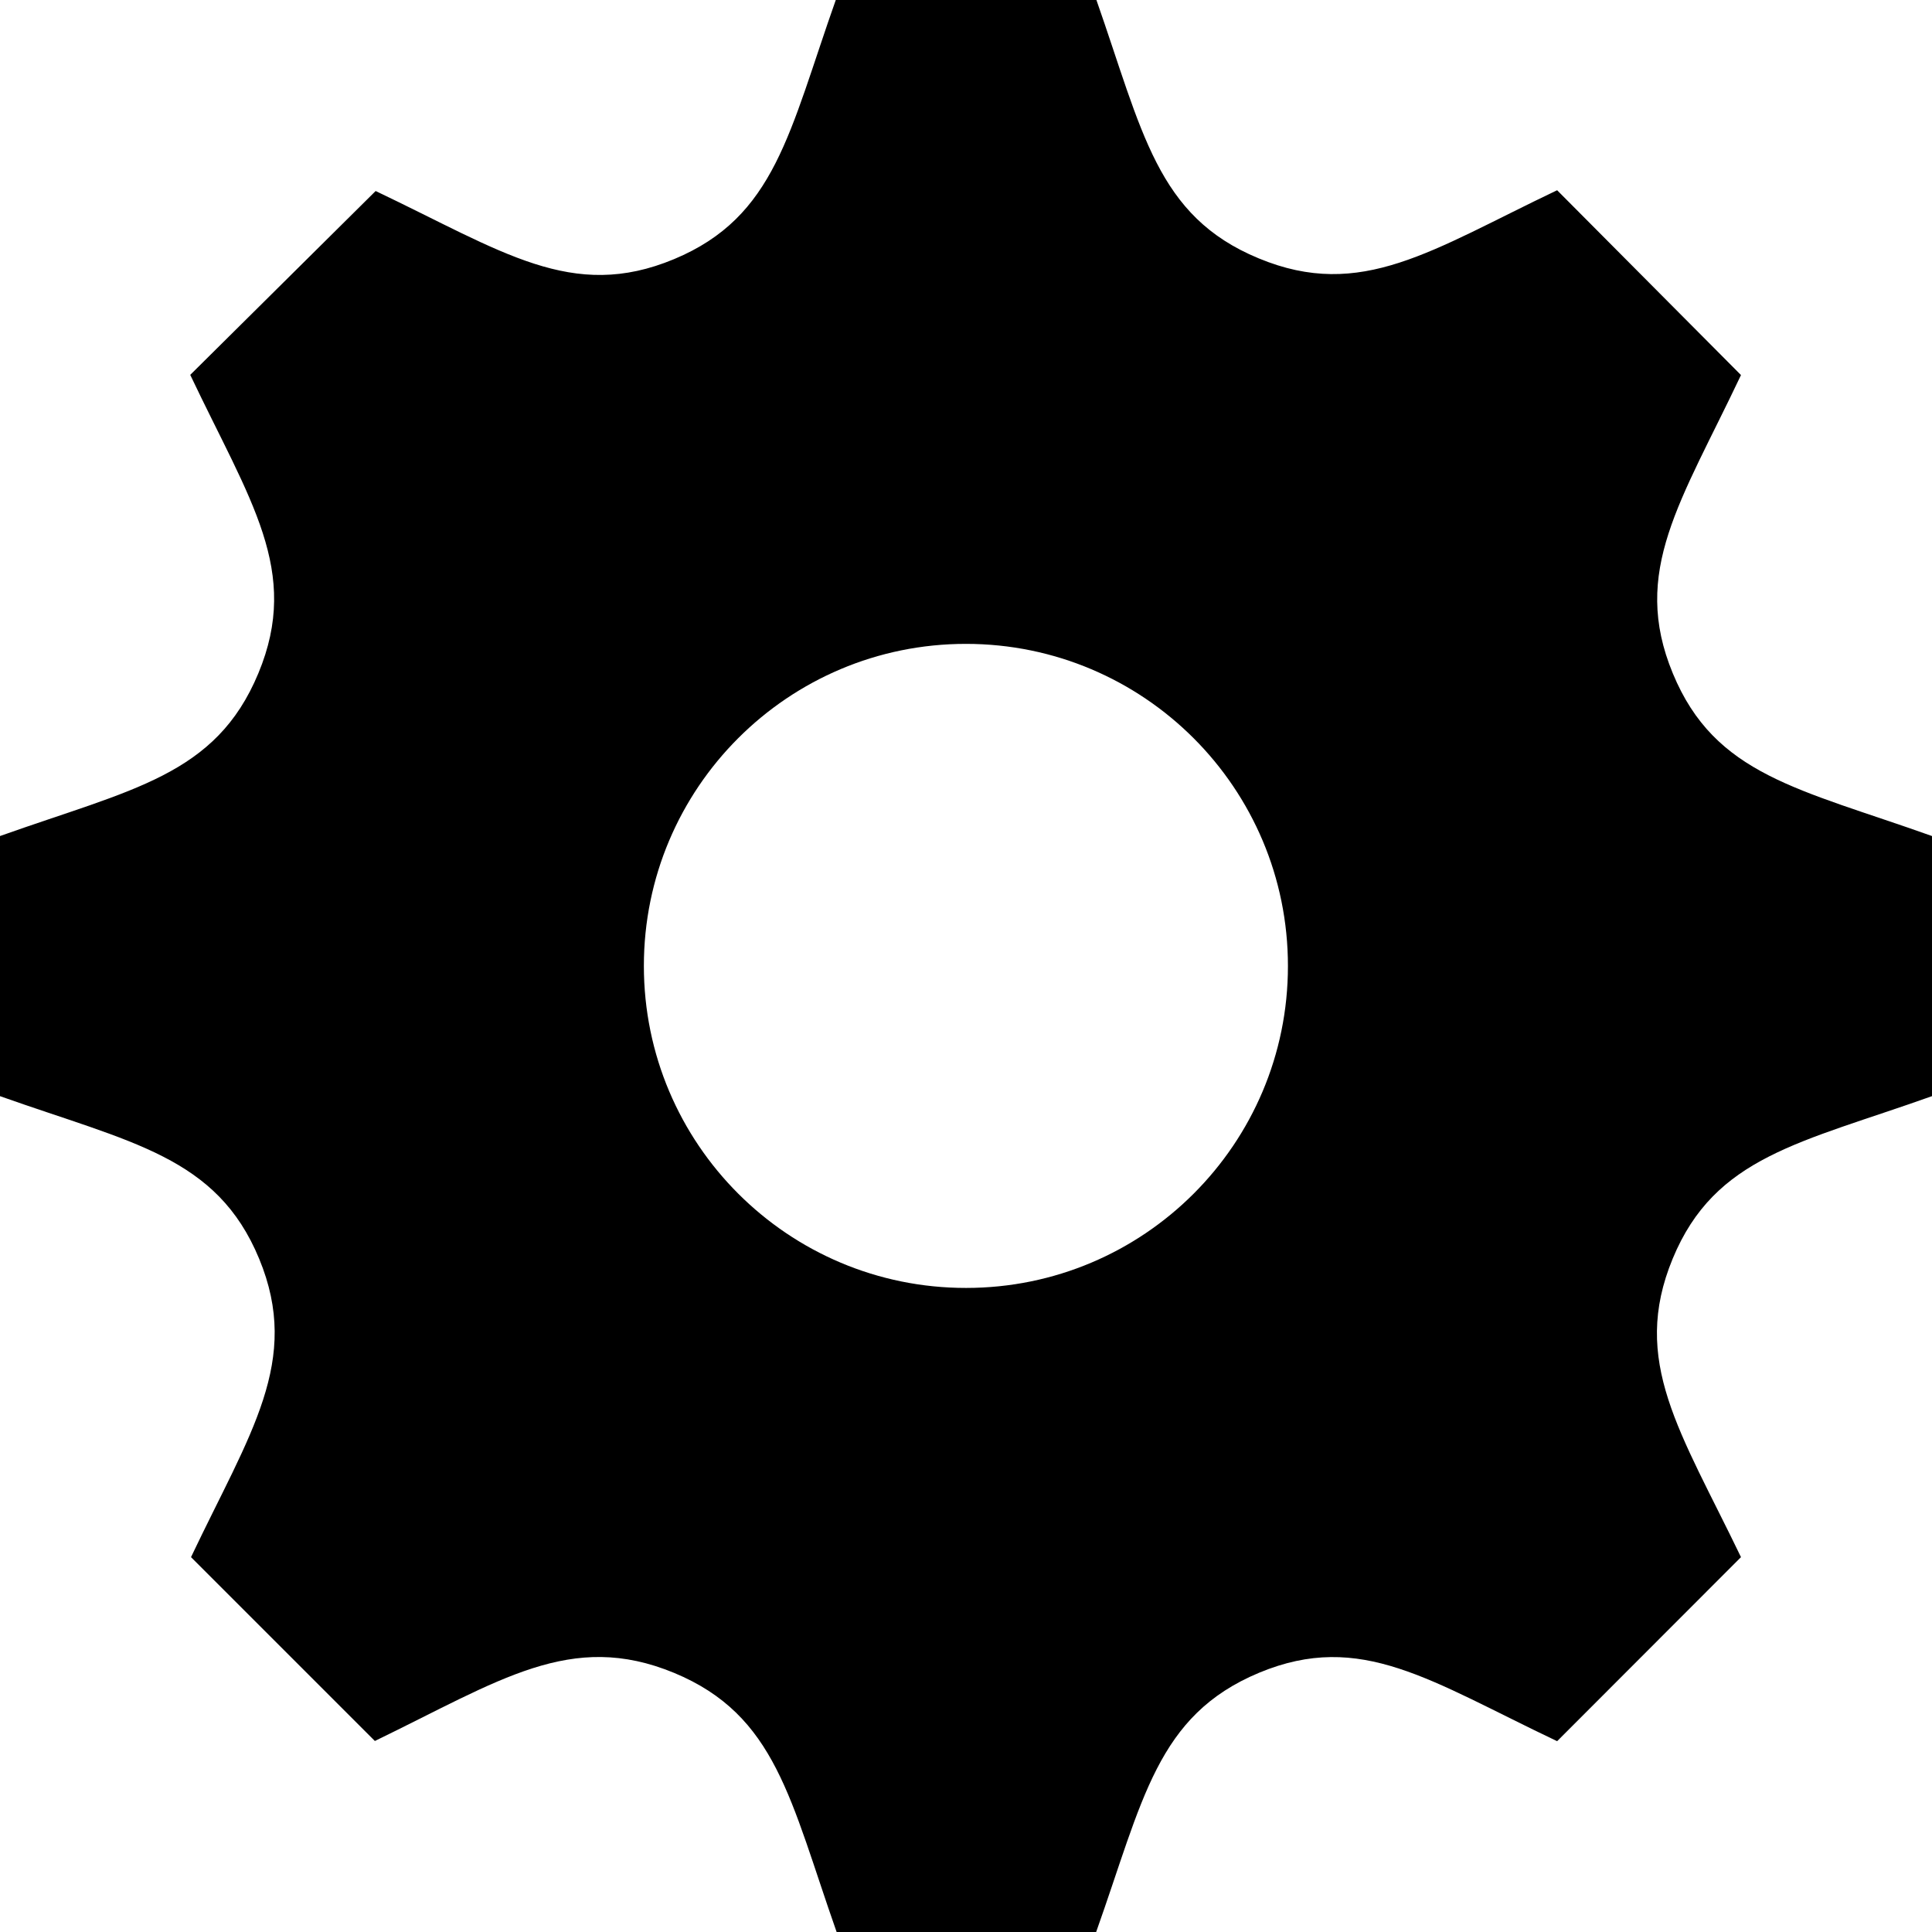
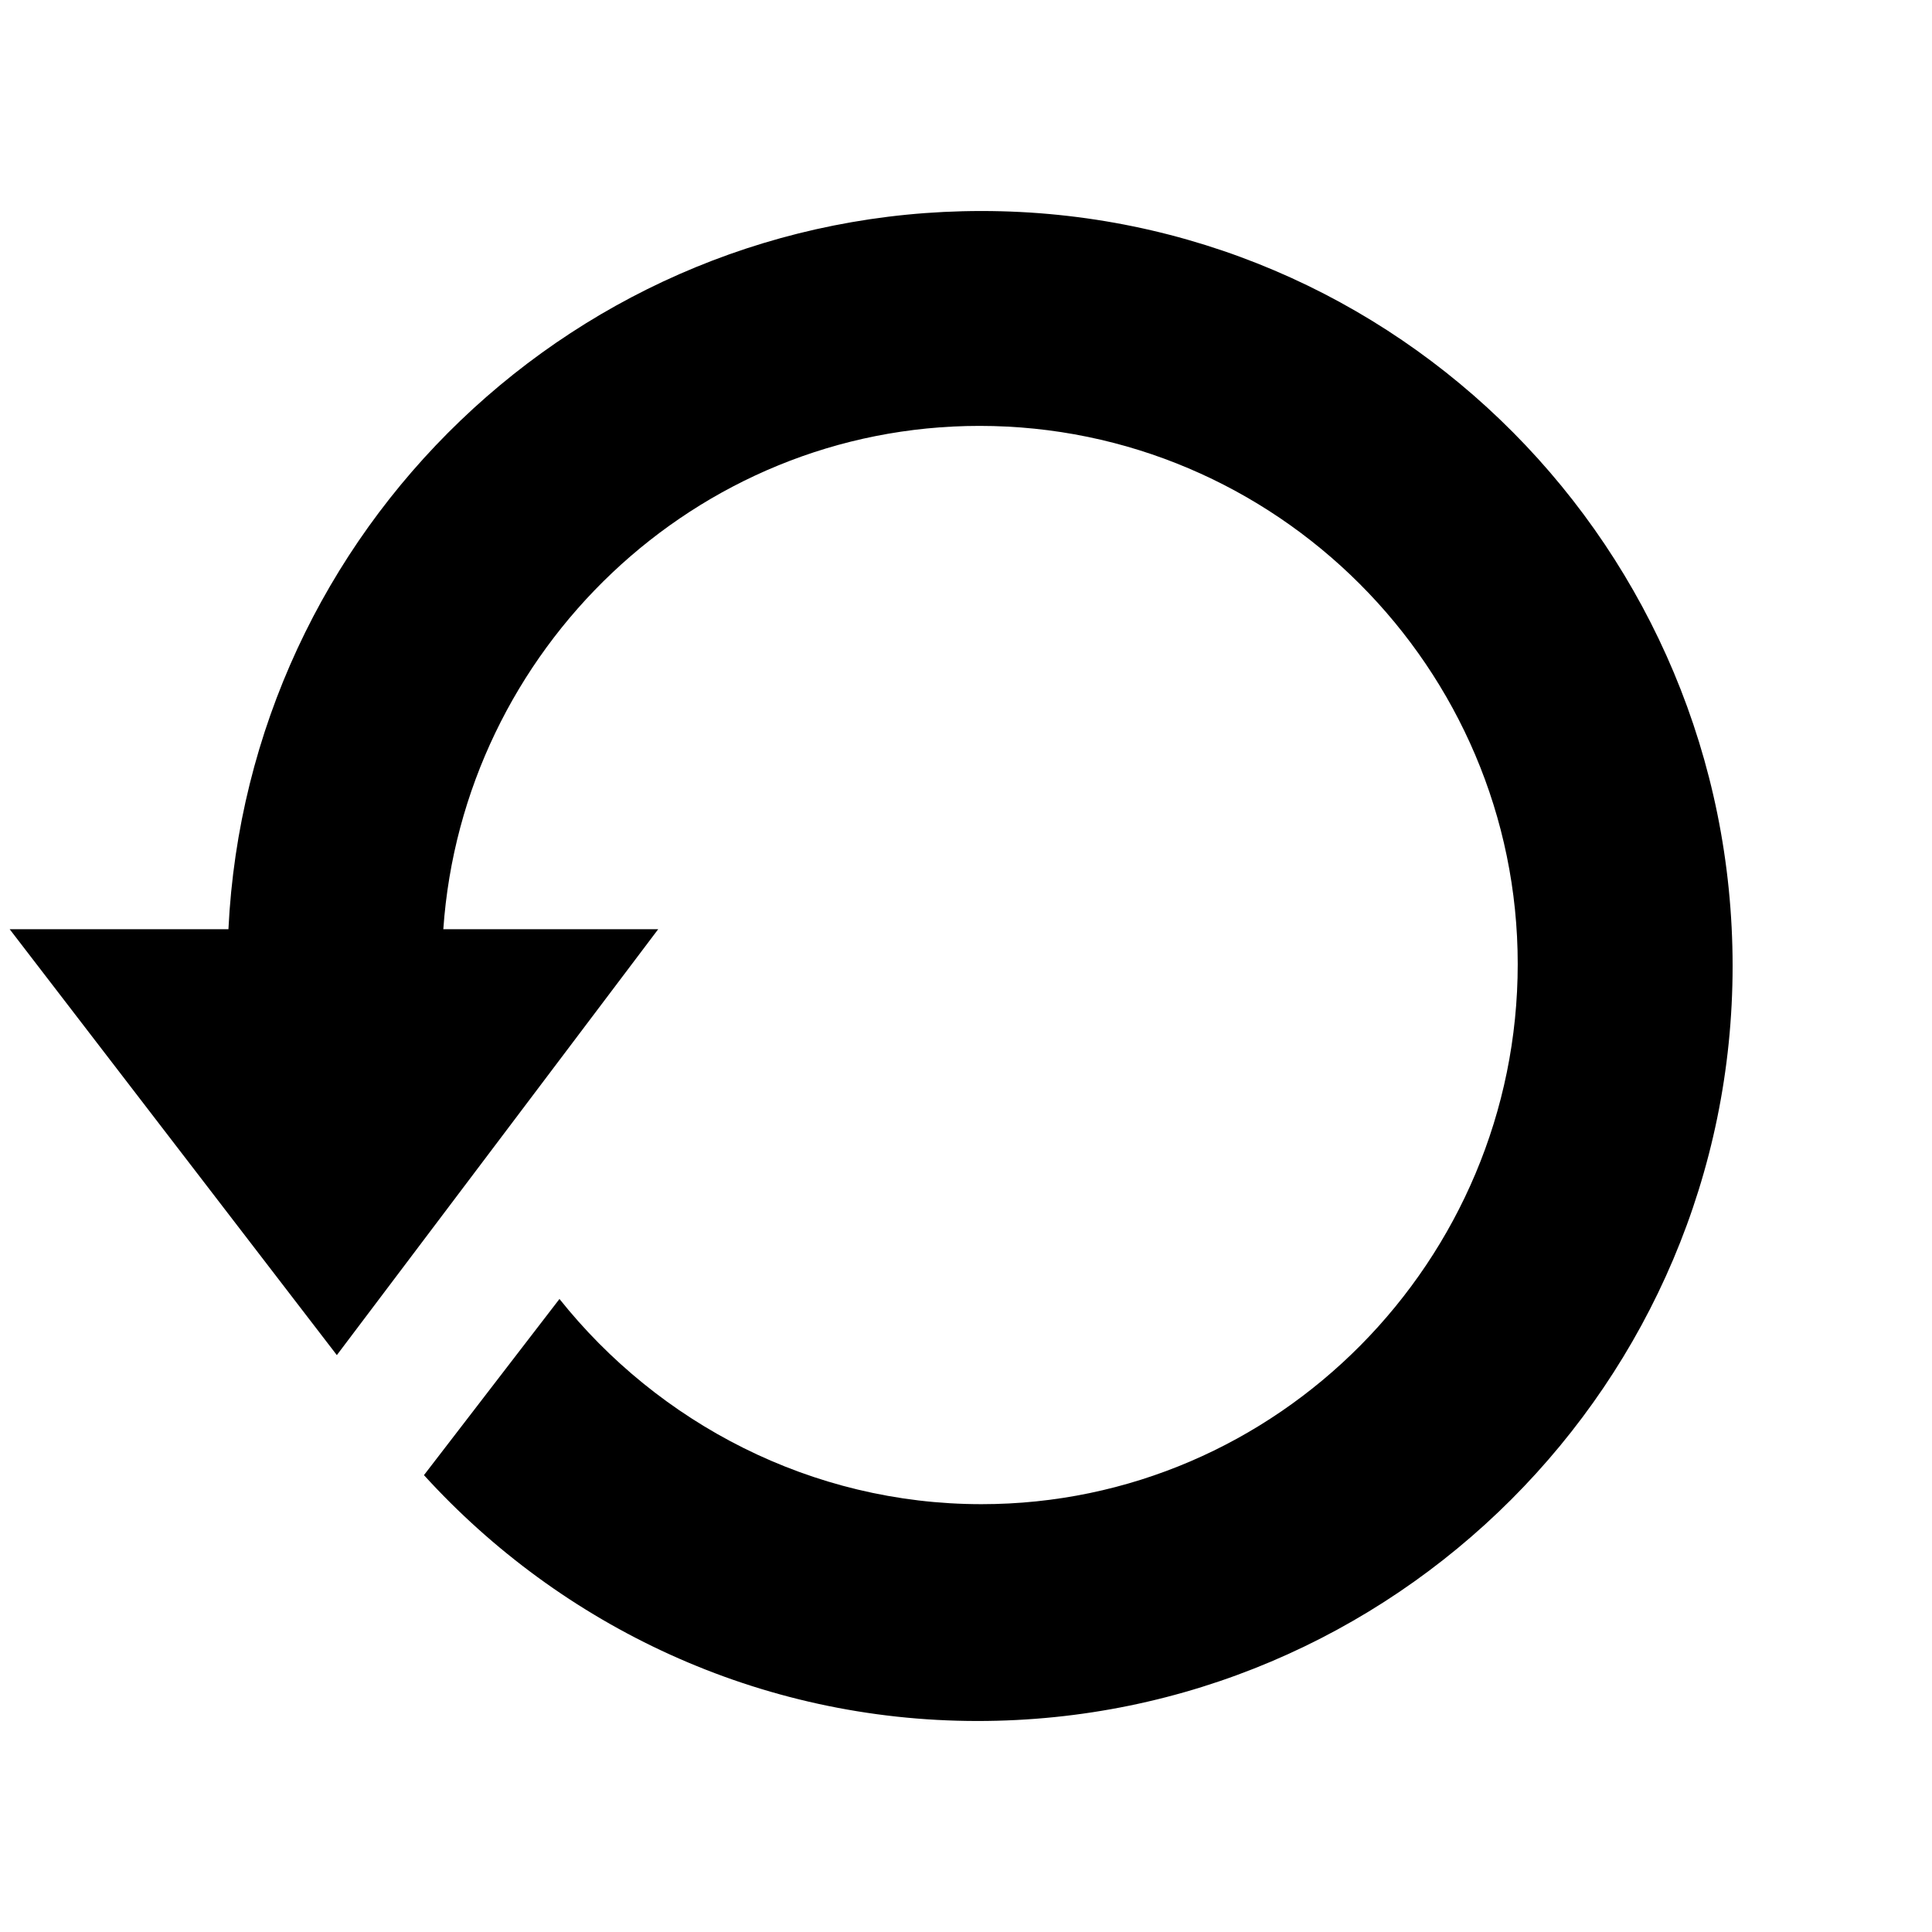
- <svg xmlns="http://www.w3.org/2000/svg" id="Layer_1" data-name="Layer 1" viewBox="0 0 99.83 99.83">
-   <path d="M100,56.81V43.37c-6.87-2.45-11.21-3.13-13.39-8.4h0c-2.19-5.28.42-8.87,3.52-15.42L80.63,10c-6.49,3.09-10.12,5.72-15.42,3.52h0c-5.28-2.18-6-6.55-8.4-13.39H43.37C40.94,7,40.25,11.37,35,13.56h0c-5.28,2.2-8.86-.4-15.42-3.52L10,19.54c3.1,6.53,5.72,10.13,3.52,15.42S7,40.94.17,43.37V56.81c6.79,2.41,11.2,3.11,13.39,8.4s-.47,9-3.52,15.42l9.5,9.5C26,87,29.67,84.41,35,86.61h0c5.28,2.19,6,6.57,8.4,13.39H56.81c2.42-6.8,3.12-11.19,8.43-13.4h0c5.25-2.18,8.82.42,15.39,3.54l9.5-9.51C87,74.13,84.41,70.51,86.6,65.21S93.21,59.23,100,56.81ZM50.09,66.72A16.64,16.64,0,1,1,66.72,50.09,16.63,16.63,0,0,1,50.09,66.72Z" transform="translate(-0.17 -0.17)" />
+ <svg xmlns="http://www.w3.org/2000/svg" version="1.1" id="Layer_1" x="0px" y="0px" viewBox="0 0 99.8 99.8" style="enable-background:new 0 0 99.8 99.8;" xml:space="preserve">
+   <path d="M50.7,10.9c-20.9,0-37.9,16.5-38.9,37.1H0.5L17.4,70L34,48H22.9c1-14.4,13-26,27.7-26c15.3,0,27.8,12.5,27.8,27.8  S66,77.7,50.7,77.7c-8.8,0-16.7-4.2-21.8-10.6l-7,9.1c7.1,7.8,17.3,12.7,28.6,12.7c21.5,0,39-17.5,39-39S72.2,10.9,50.7,10.9z" />
</svg>
